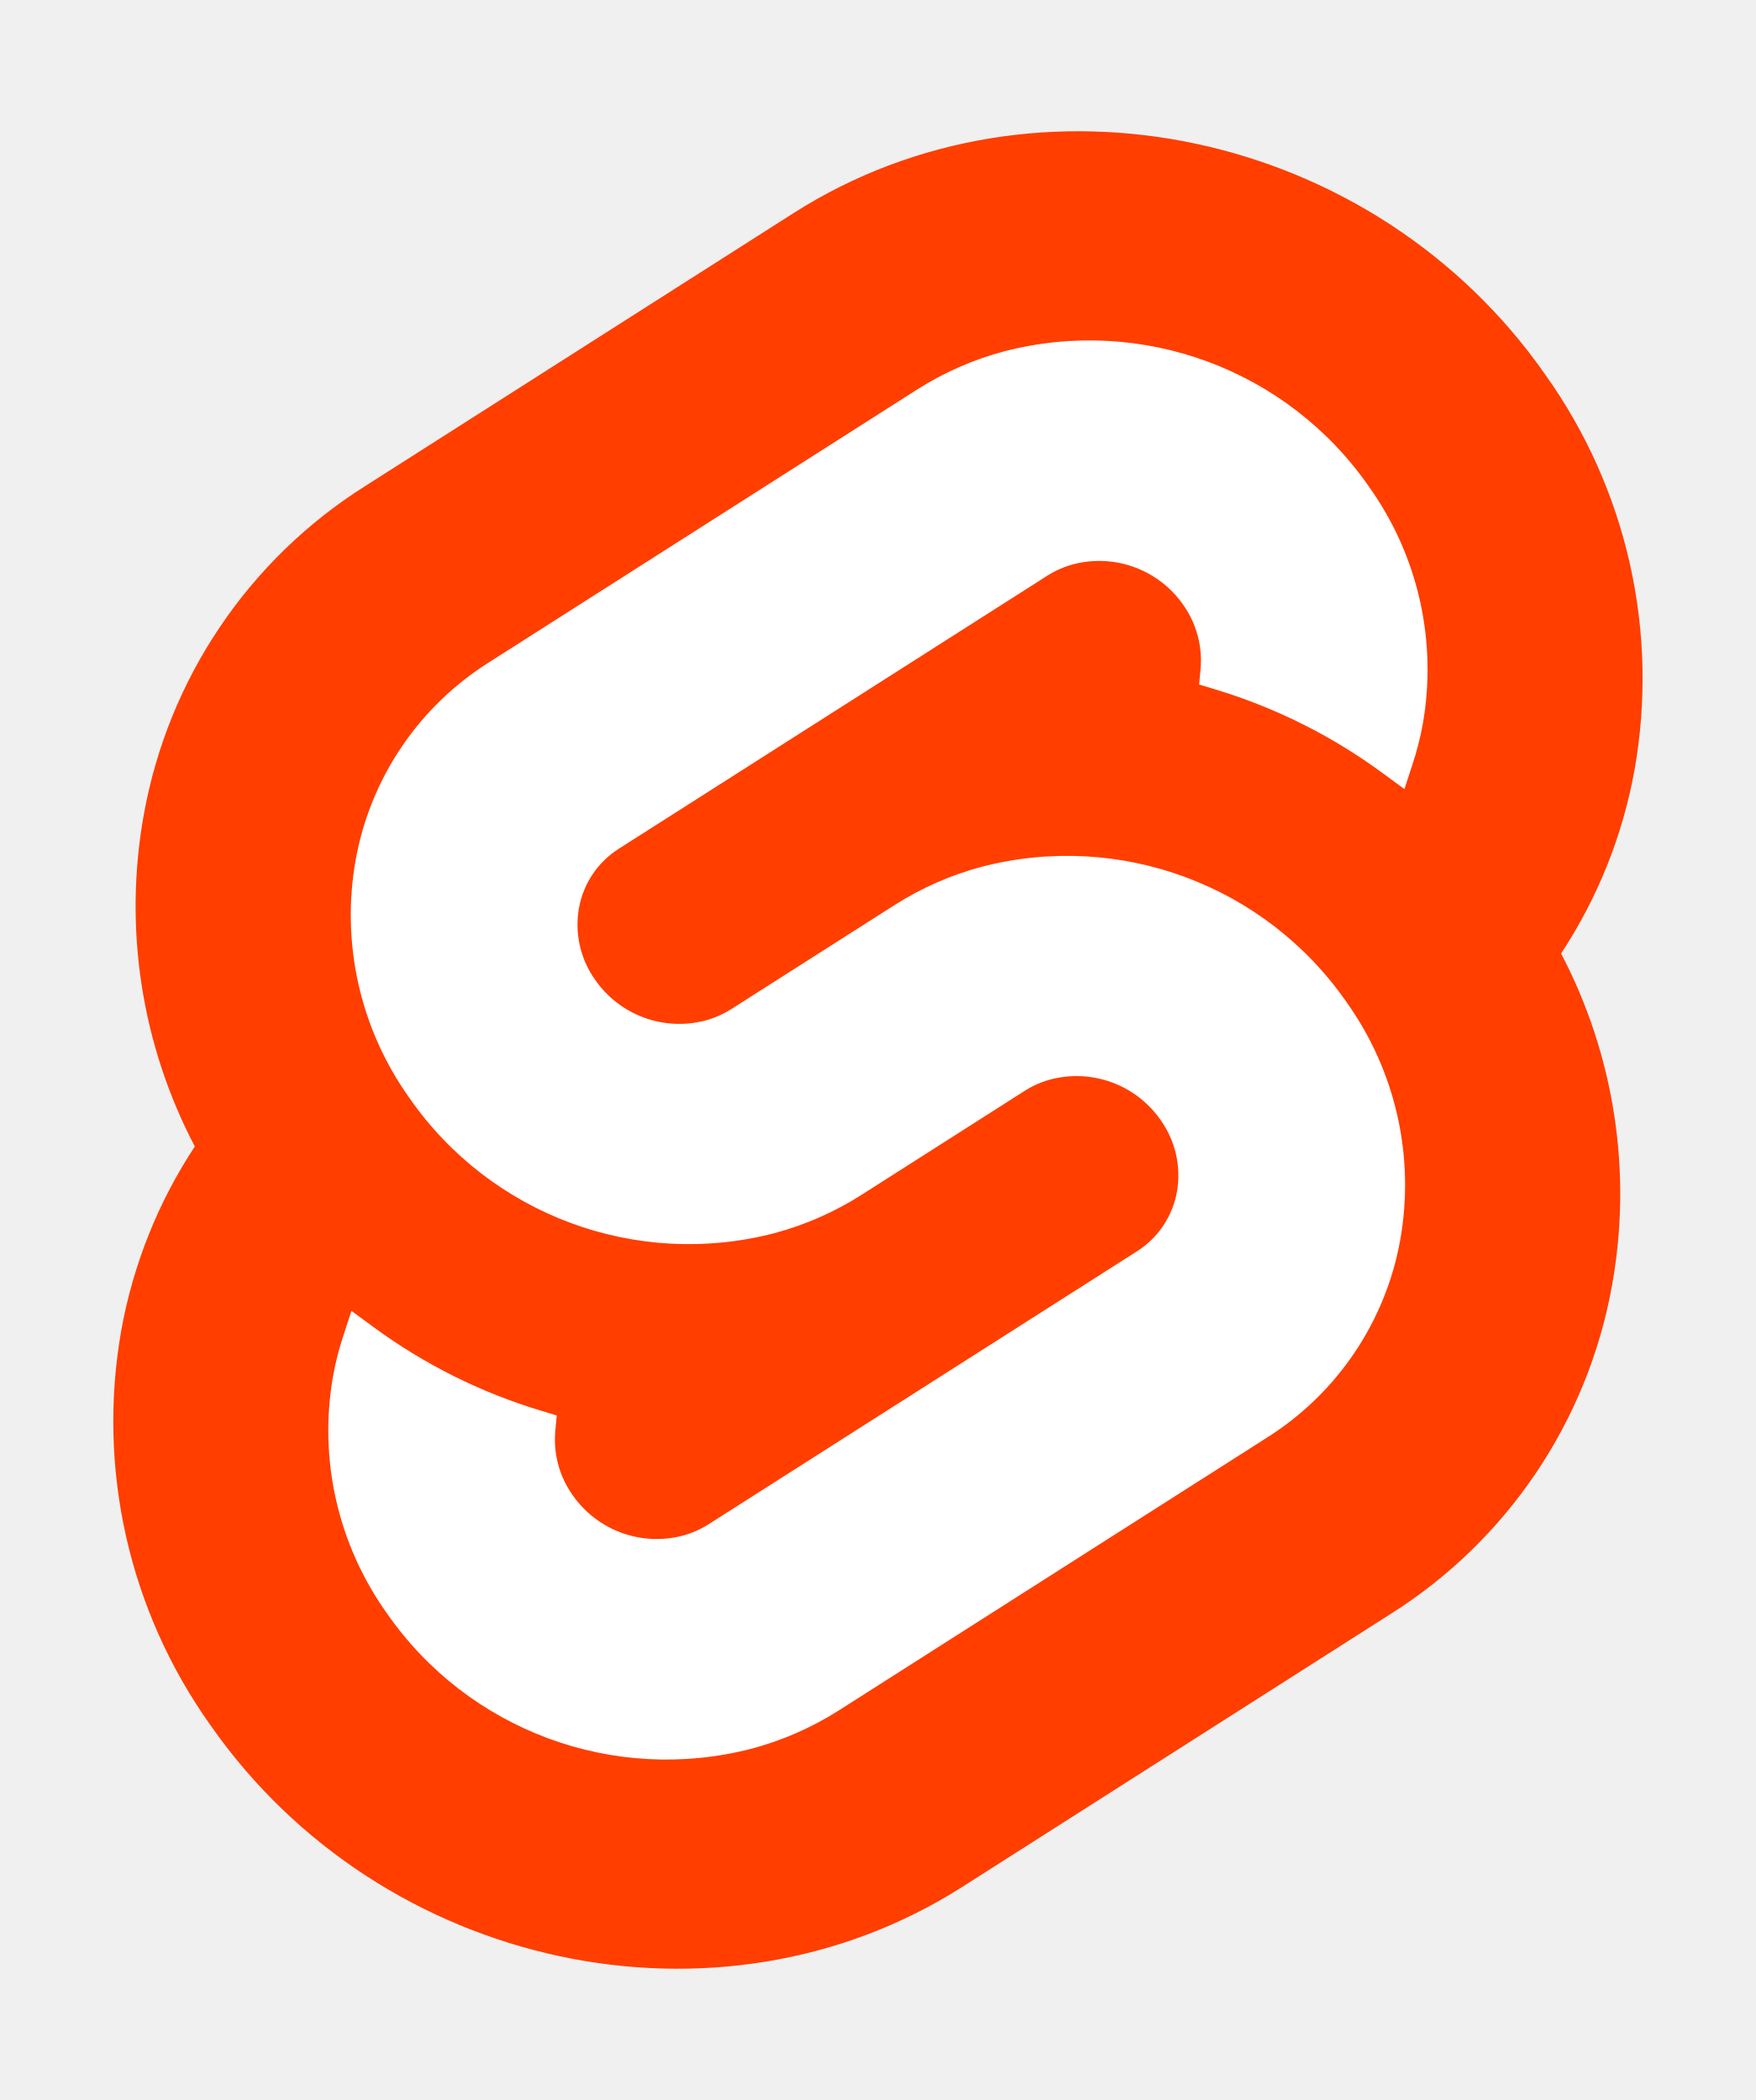
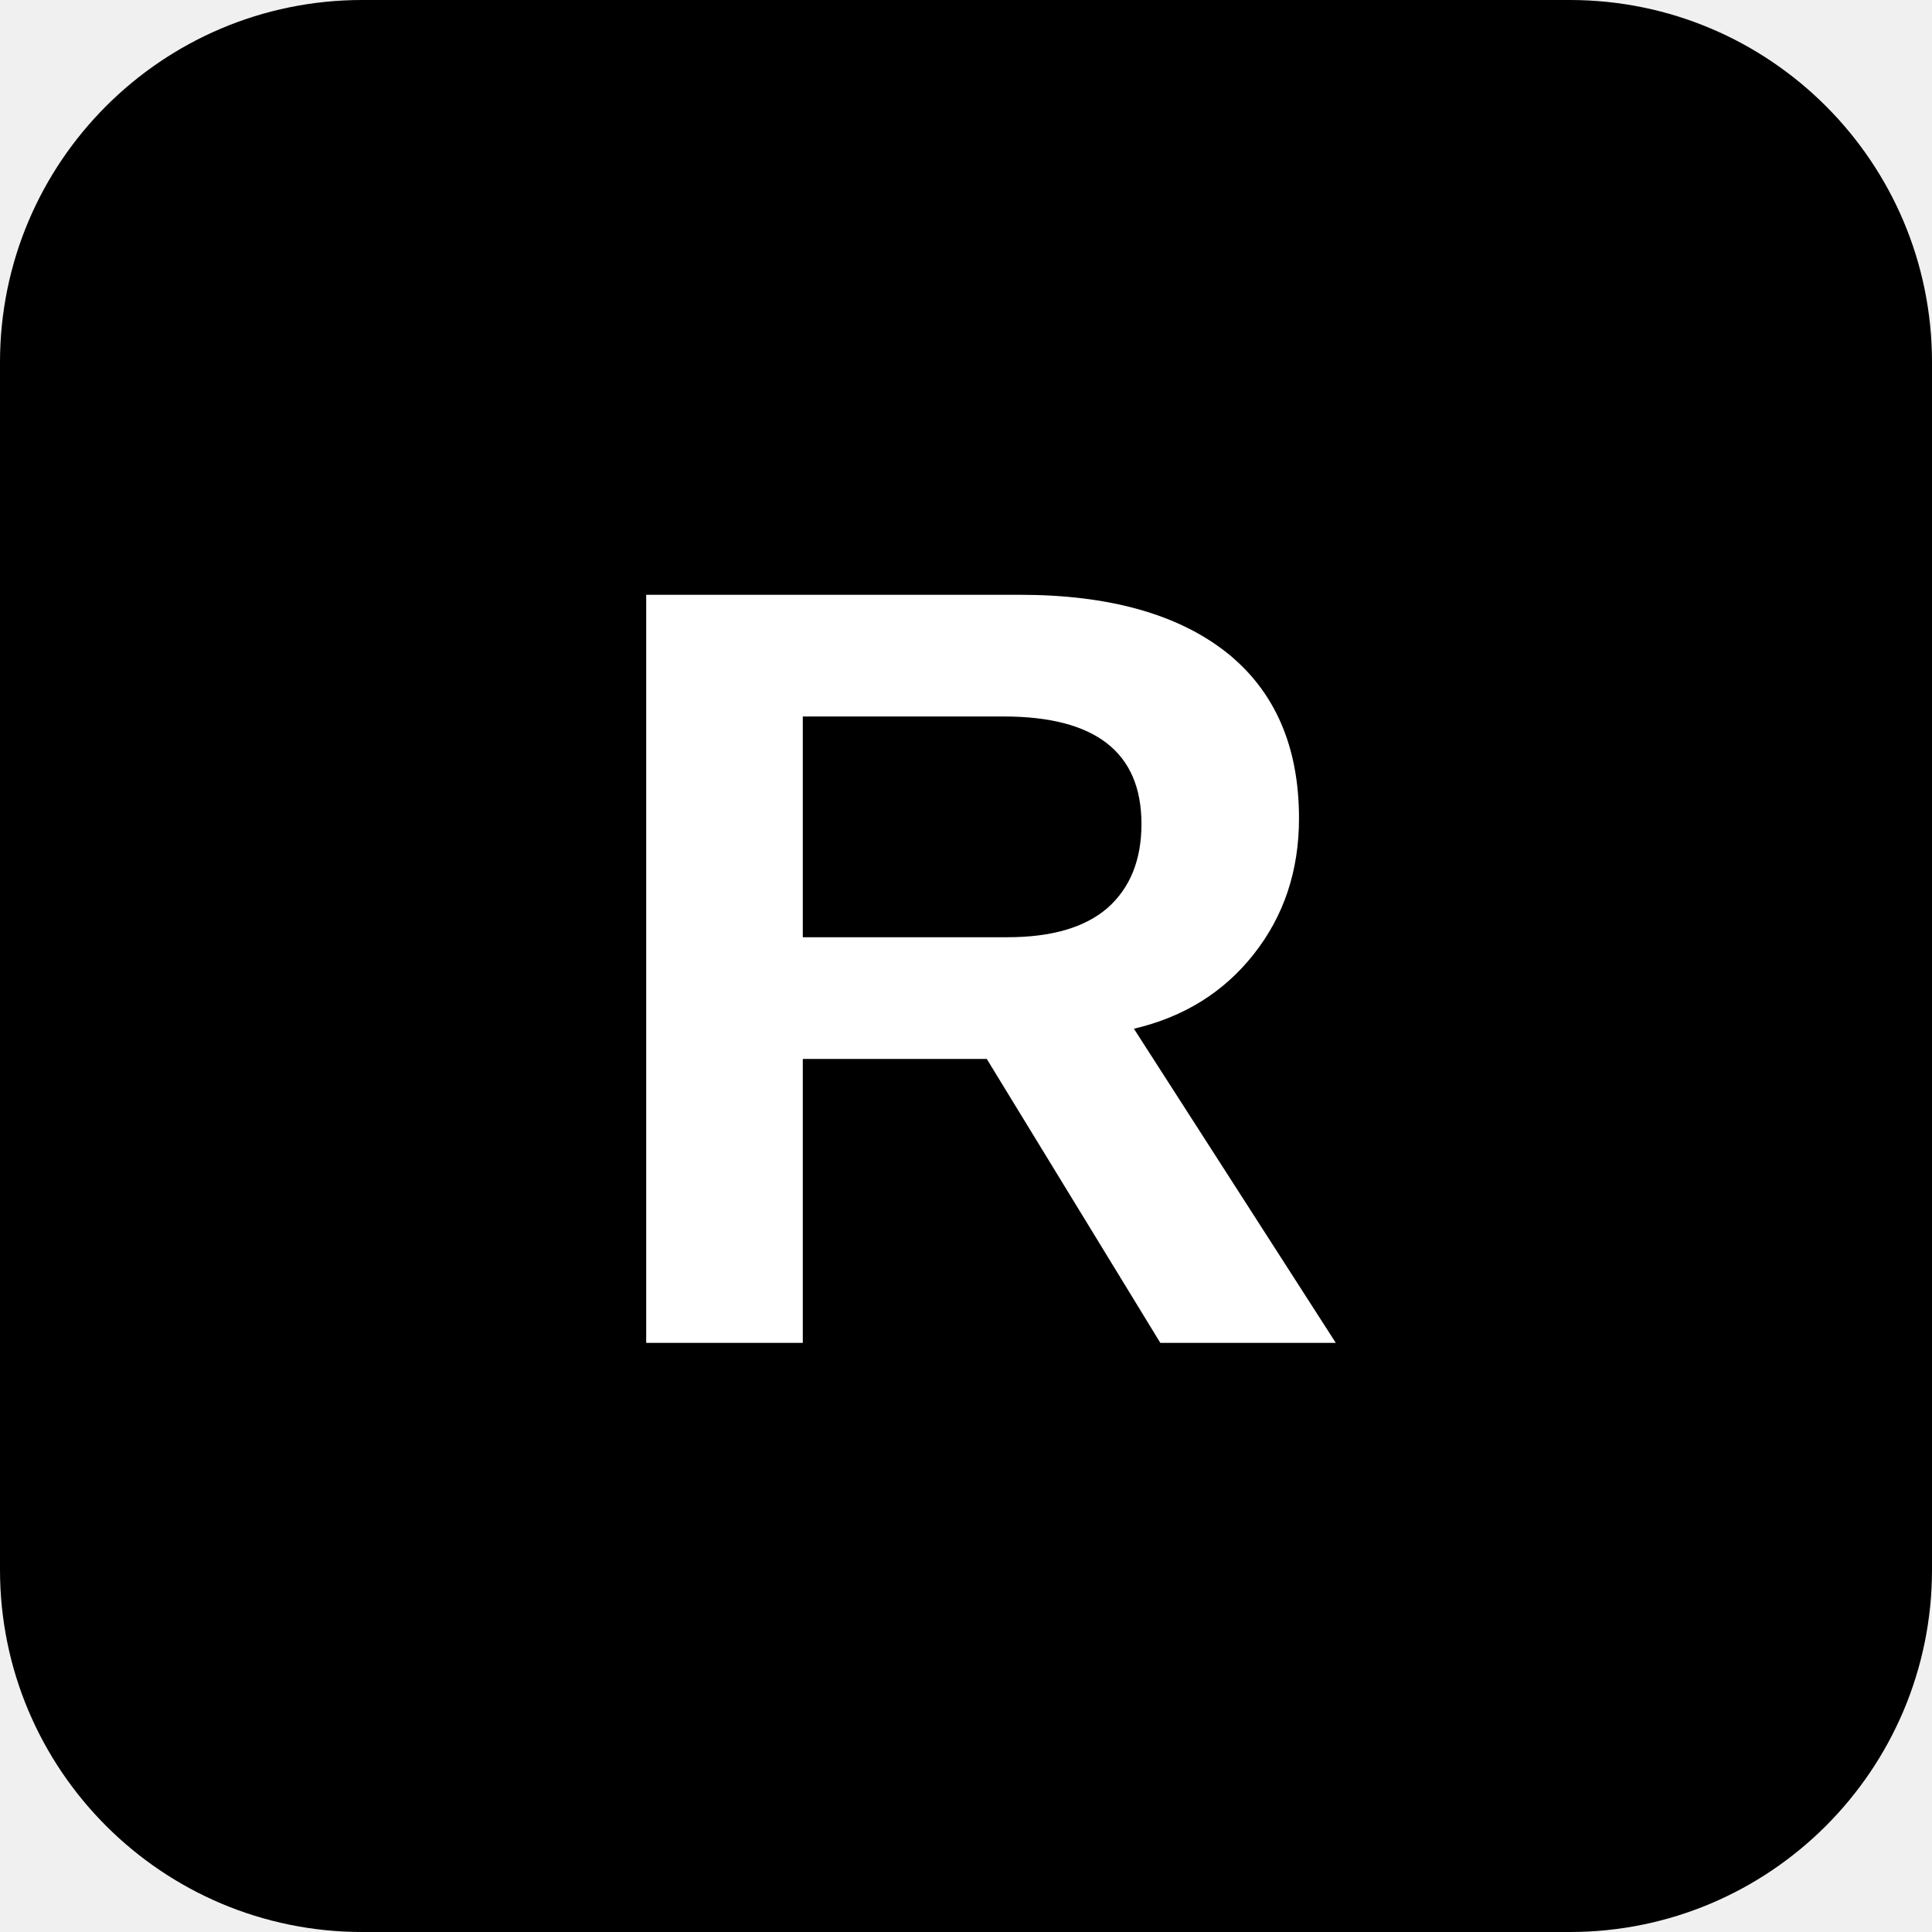
- <svg xmlns="http://www.w3.org/2000/svg" width="107" height="128" viewBox="0 0 107 128">
-   <path d="M94.157 22.819c-10.4-14.885-30.94-19.297-45.792-9.835L22.282 29.608A29.92 29.92 0 0 0 8.764 49.65a31.5 31.5 0 0 0 3.108 20.231 30 30 0 0 0-4.477 11.183 31.9 31.9 0 0 0 5.448 24.116c10.402 14.887 30.942 19.297 45.791 9.835l26.083-16.624A29.92 29.92 0 0 0 98.235 78.35a31.53 31.53 0 0 0-3.105-20.232 30 30 0 0 0 4.474-11.182 31.88 31.88 0 0 0-5.447-24.116" style="fill:#ff3e00" />
-   <path d="M45.817 106.582a20.72 20.72 0 0 1-22.237-8.243 19.17 19.17 0 0 1-3.277-14.503 18 18 0 0 1 .624-2.435l.49-1.498 1.337.981a33.6 33.6 0 0 0 10.203 5.098l.97.294-.09.968a5.85 5.85 0 0 0 1.052 3.878 6.24 6.24 0 0 0 6.695 2.485 5.8 5.8 0 0 0 1.603-.704L69.27 76.28a5.43 5.43 0 0 0 2.45-3.631 5.8 5.8 0 0 0-.987-4.371 6.24 6.24 0 0 0-6.698-2.487 5.7 5.7 0 0 0-1.6.704l-9.953 6.345a19 19 0 0 1-5.296 2.326 20.72 20.72 0 0 1-22.237-8.243 19.17 19.17 0 0 1-3.277-14.502 17.99 17.99 0 0 1 8.13-12.052l26.081-16.623a19 19 0 0 1 5.3-2.329 20.72 20.72 0 0 1 22.237 8.243 19.17 19.17 0 0 1 3.277 14.503 18 18 0 0 1-.624 2.435l-.49 1.498-1.337-.98a33.6 33.6 0 0 0-10.203-5.1l-.97-.294.09-.968a5.86 5.86 0 0 0-1.052-3.878 6.24 6.24 0 0 0-6.696-2.485 5.8 5.8 0 0 0-1.602.704L37.73 51.72a5.42 5.42 0 0 0-2.449 3.63 5.79 5.79 0 0 0 .986 4.372 6.24 6.24 0 0 0 6.698 2.486 5.8 5.8 0 0 0 1.602-.704l9.952-6.342a19 19 0 0 1 5.295-2.328 20.72 20.72 0 0 1 22.237 8.242 19.17 19.17 0 0 1 3.277 14.503 18 18 0 0 1-8.13 12.053l-26.081 16.622a19 19 0 0 1-5.3 2.328" style="fill:#fff" />
+ <svg xmlns="http://www.w3.org/2000/svg" width="32" height="32" viewBox="0 0 32 32">
+   <rect width="32" height="32" rx="6" fill="#000000" />
+   <text x="50%" y="50%" dominant-baseline="central" text-anchor="middle" fill="white" font-family="Arial, sans-serif" font-size="18" font-weight="bold">R</text>
</svg>
